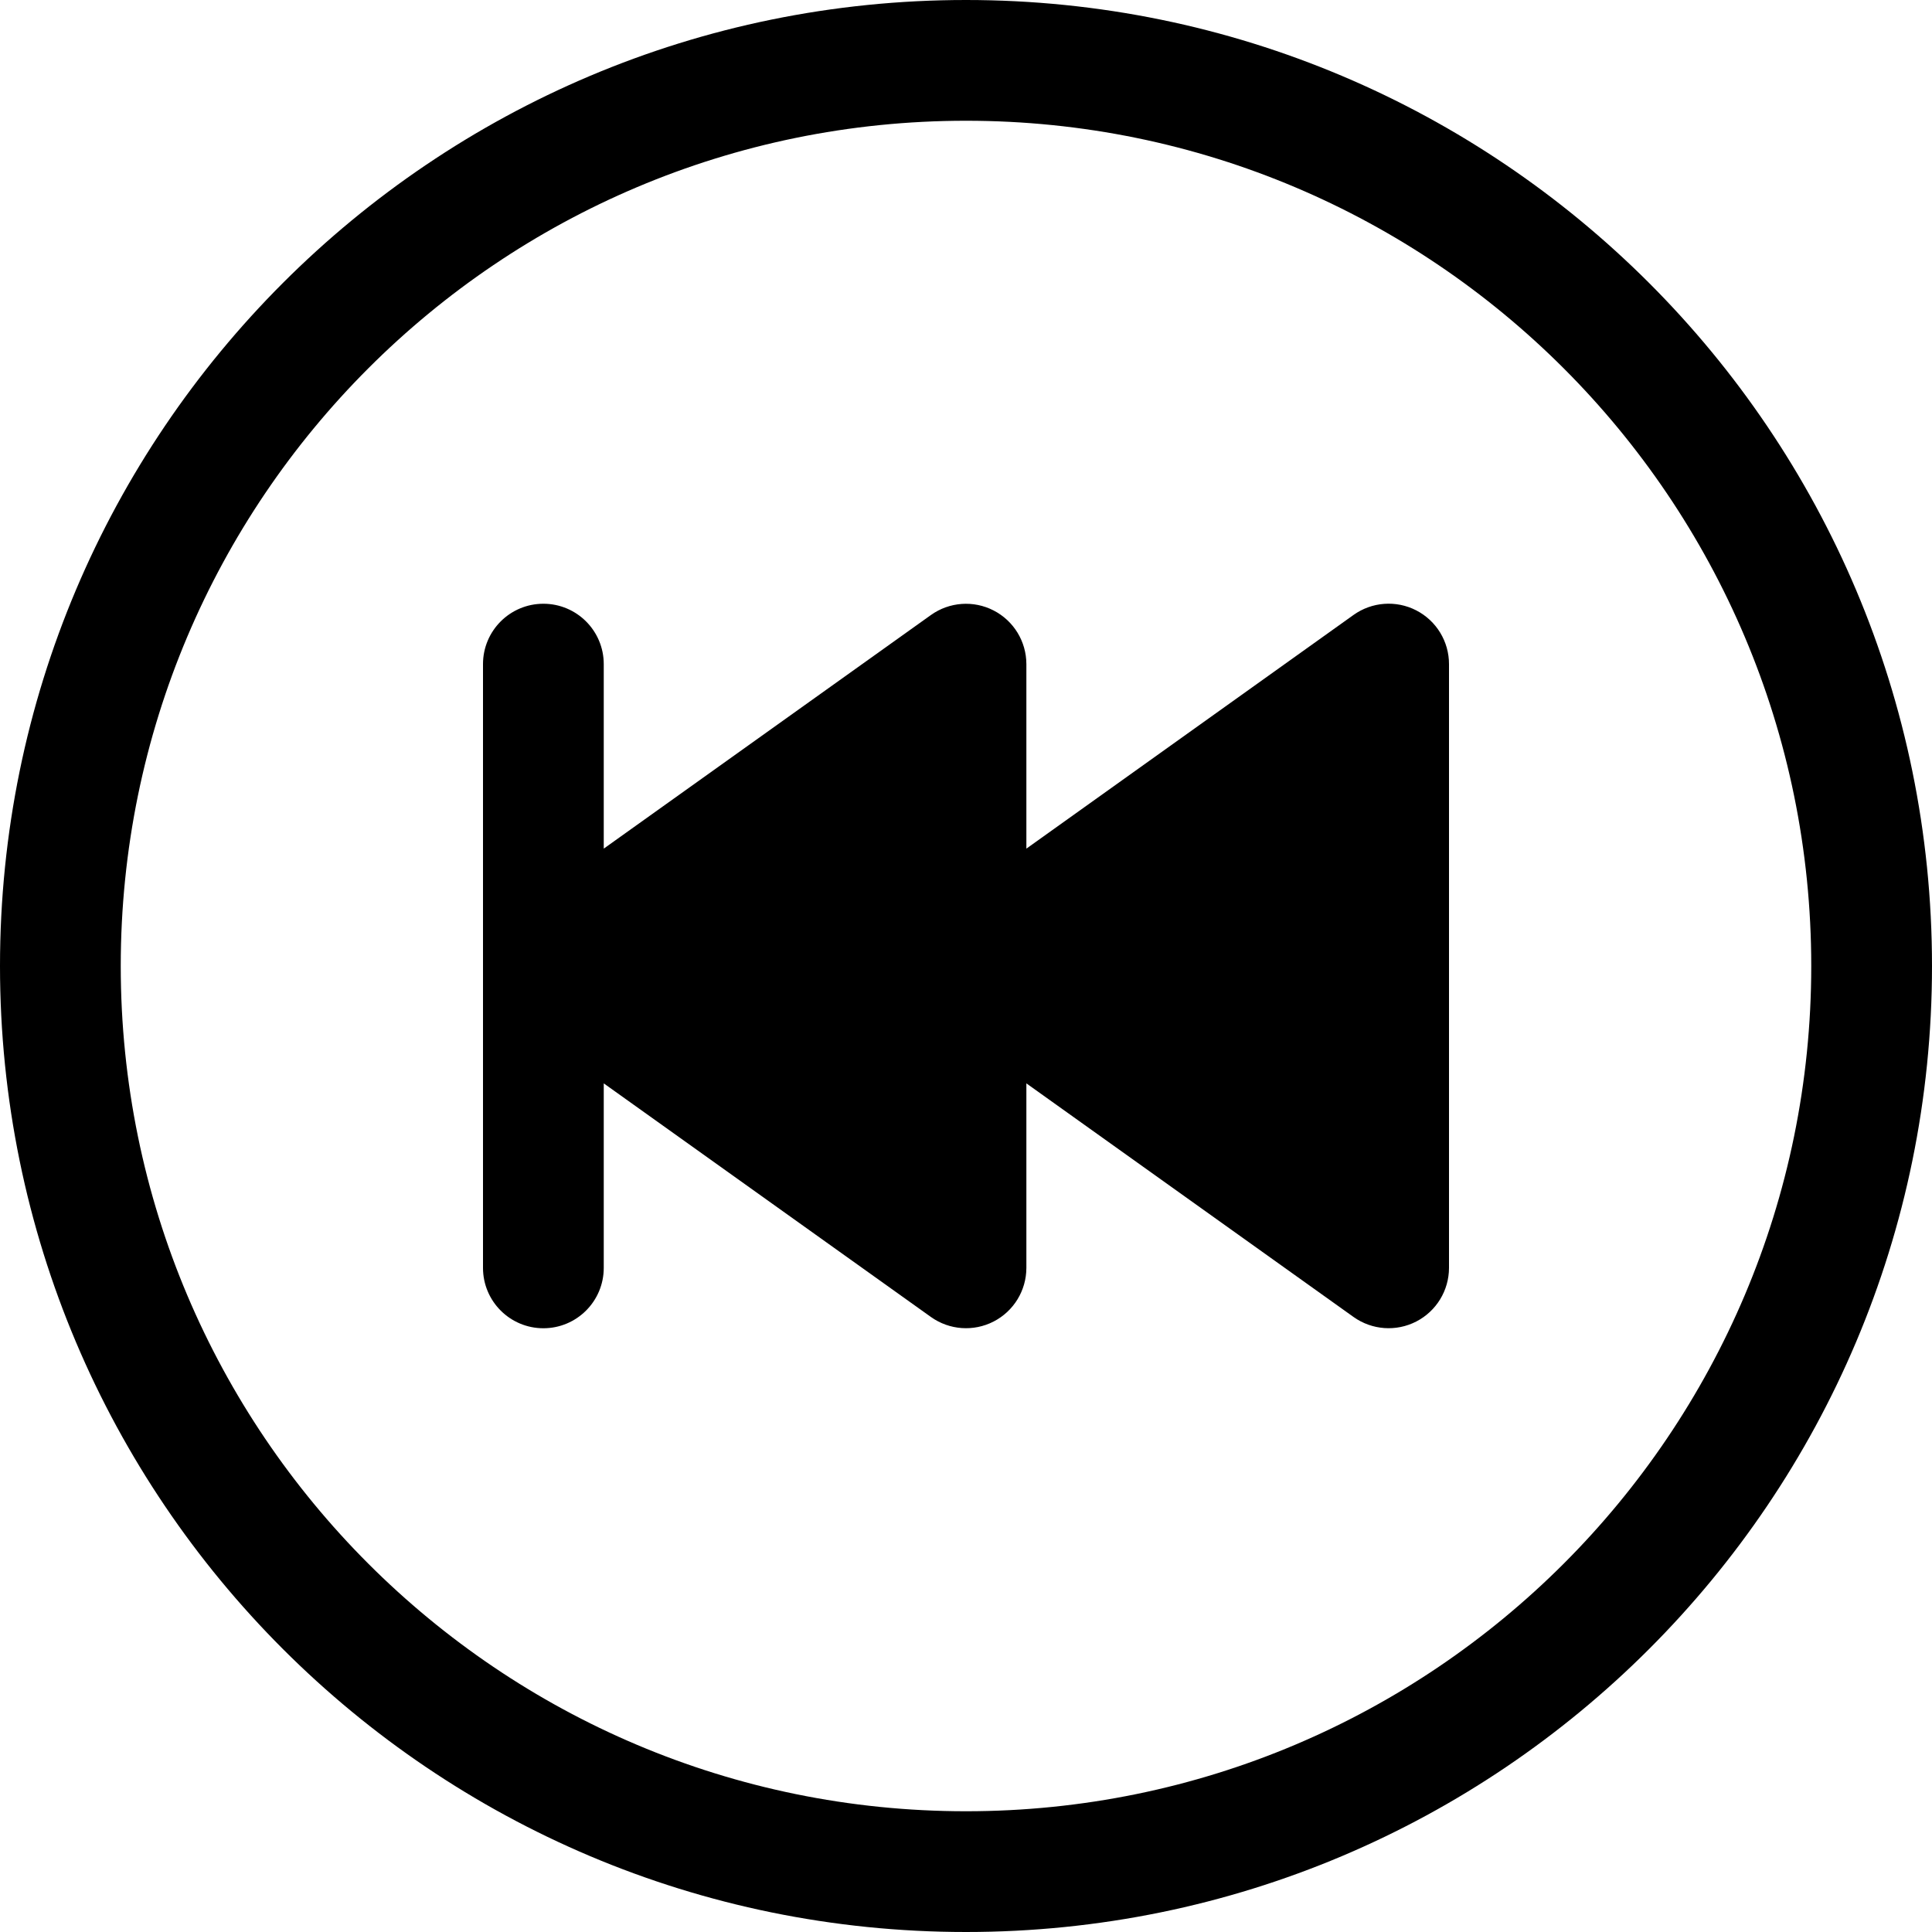
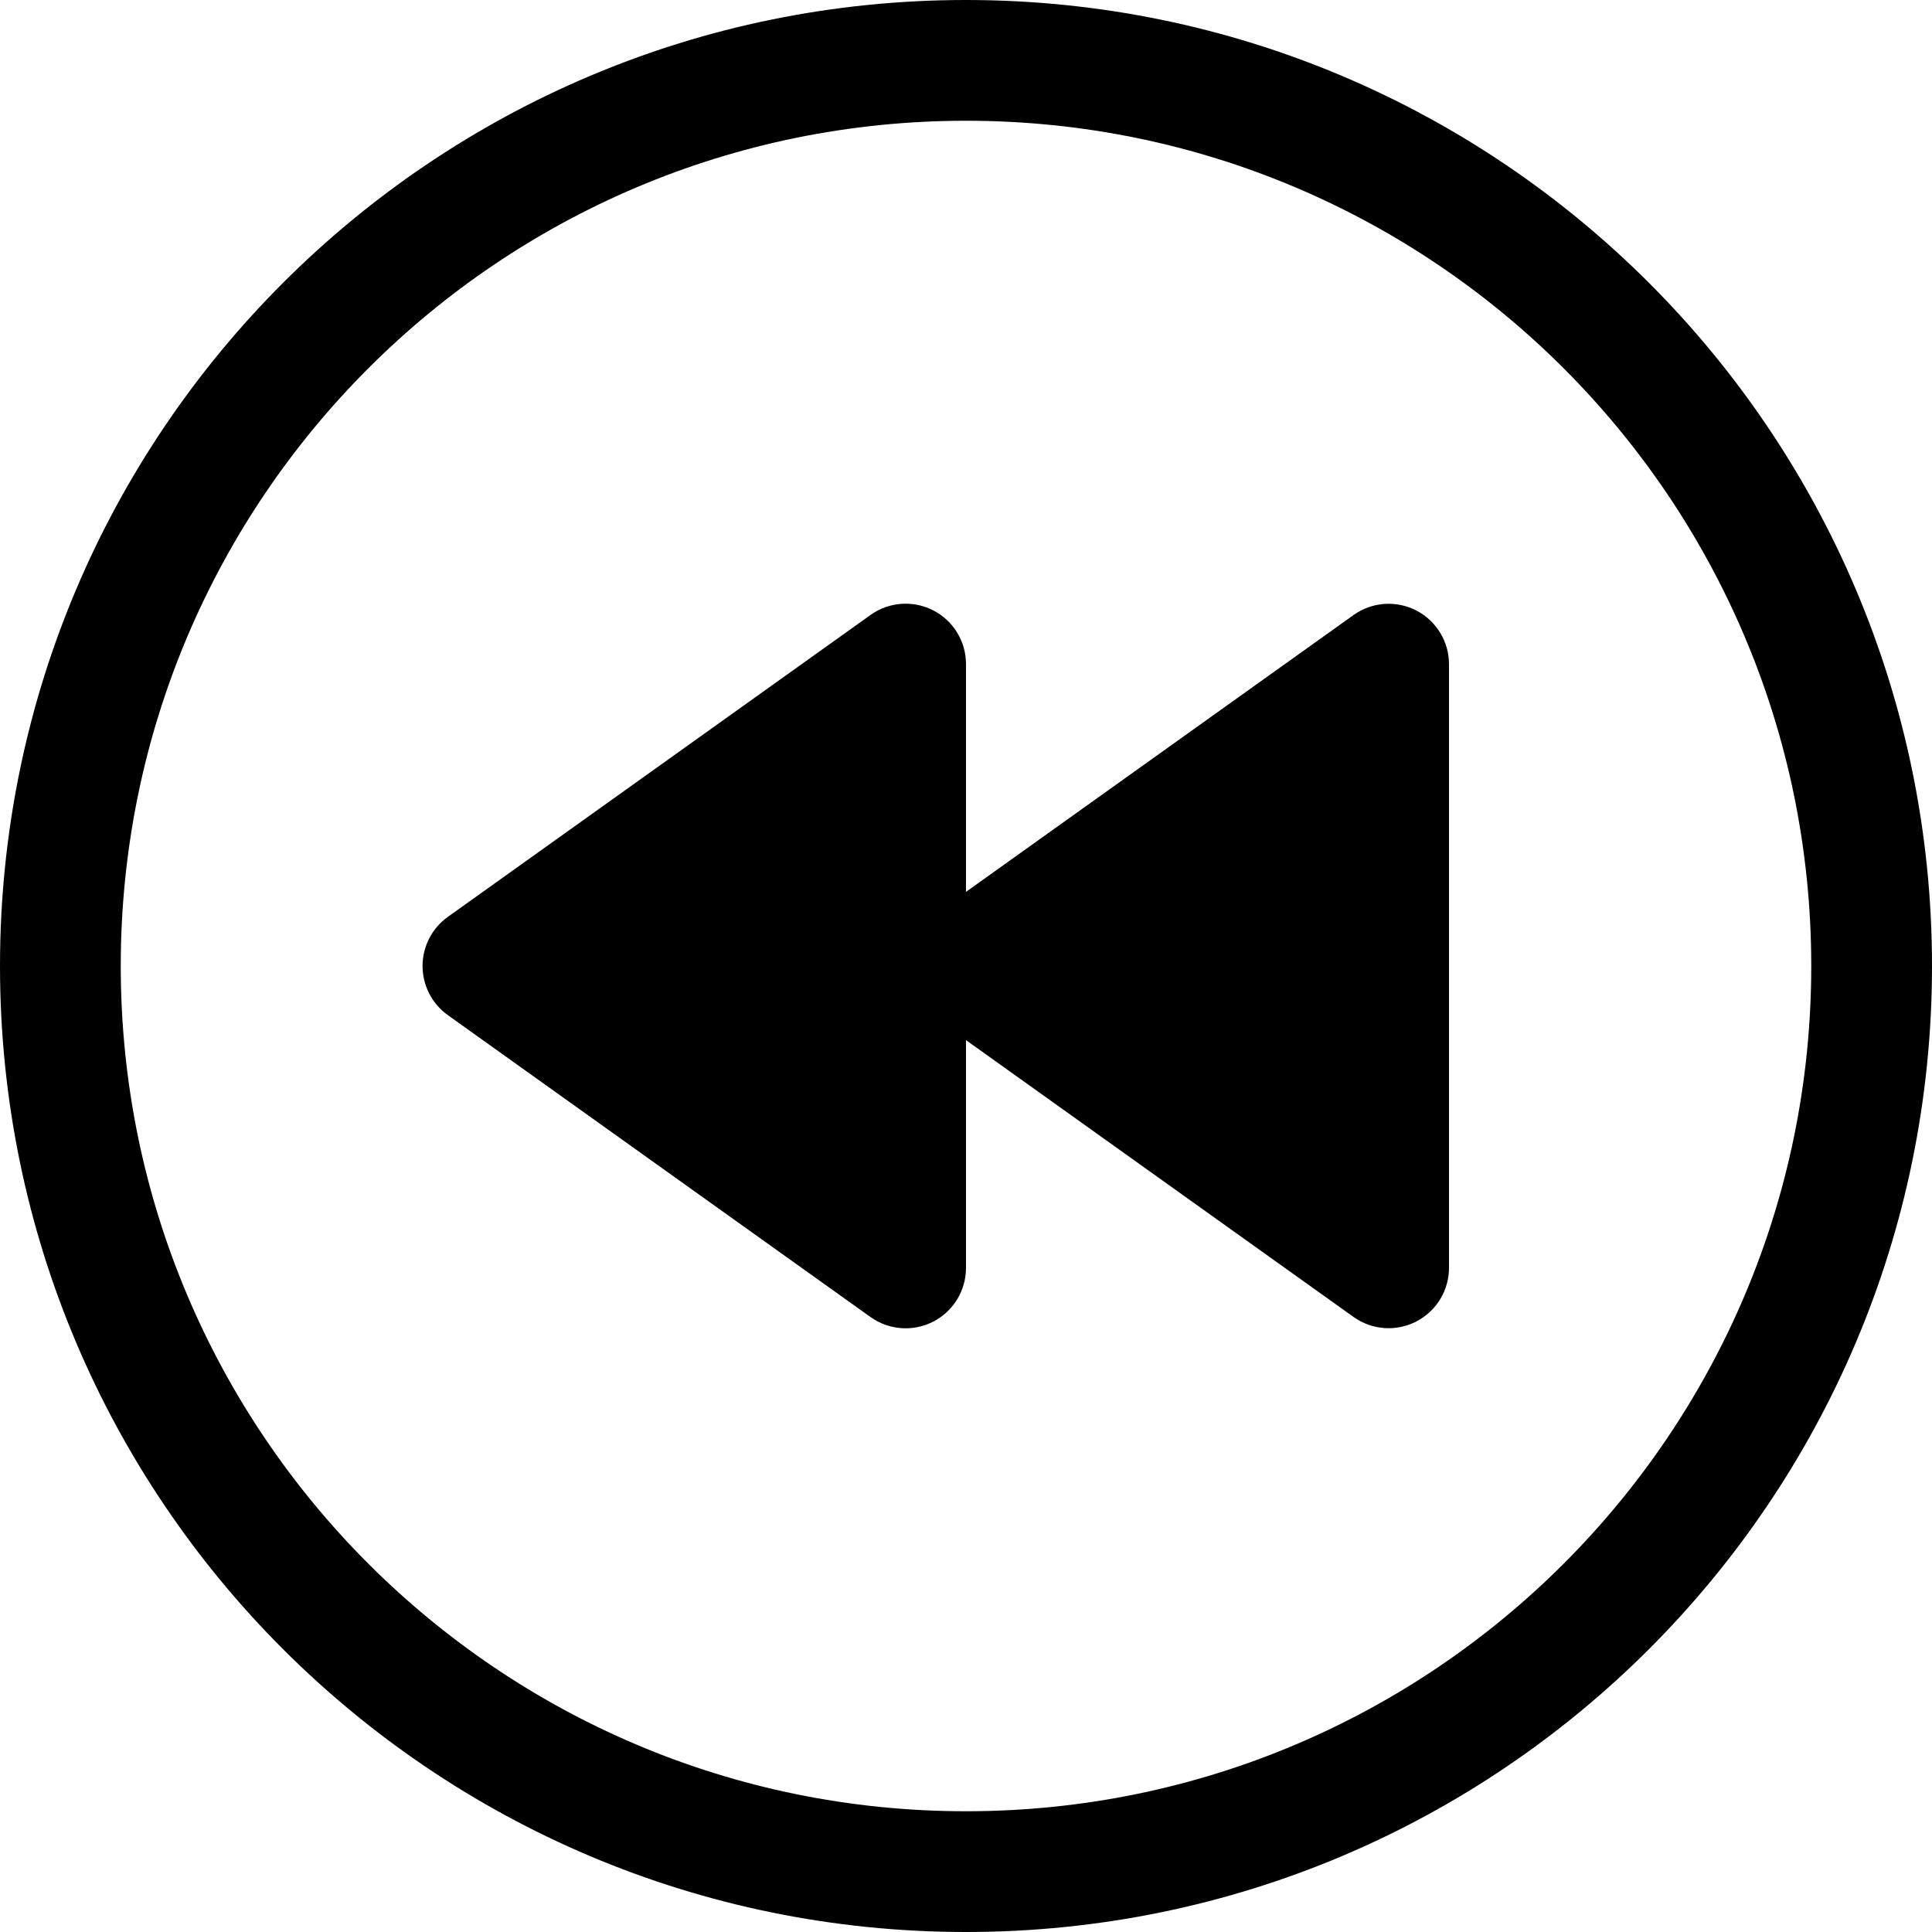
- <svg xmlns="http://www.w3.org/2000/svg" width="30" height="30" fill="currentColor" className="bi bi-skip-backward-circle" viewBox="0 0 16 16">
-   <path d="M8 15A7 7 0 1 1 8 1a7 7 0 0 1 0 14zm0 1A8 8 0 1 0 8 0a8 8 0 0 0 0 16z" />
-   <path d="M11.729 5.055a.5.5 0 0 0-.52.038L8.5 7.028V5.5a.5.5 0 0 0-.79-.407L5 7.028V5.5a.5.5 0 0 0-1 0v5a.5.5 0 0 0 1 0V8.972l2.71 1.935a.5.5 0 0 0 .79-.407V8.972l2.71 1.935A.5.5 0 0 0 12 10.5v-5a.5.5 0 0 0-.271-.445z" />
+ <svg xmlns="http://www.w3.org/2000/svg" width="16" height="16" fill="currentColor" class="bi bi-rewind-circle" viewBox="0 0 16 16">
+   <path d="M7.729 5.055a.5.5 0 0 0-.52.038l-3.5 2.5a.5.5 0 0 0 0 .814l3.5 2.5A.5.5 0 0 0 8 10.5V8.614l3.21 2.293A.5.5 0 0 0 12 10.5v-5a.5.5 0 0 0-.79-.407L8 7.386V5.5a.5.5 0 0 0-.271-.445Z" />
+   <path d="M16 8A8 8 0 1 1 0 8a8 8 0 0 1 16 0ZM1 8a7 7 0 1 0 14 0A7 7 0 0 0 1 8Z" />
</svg>
